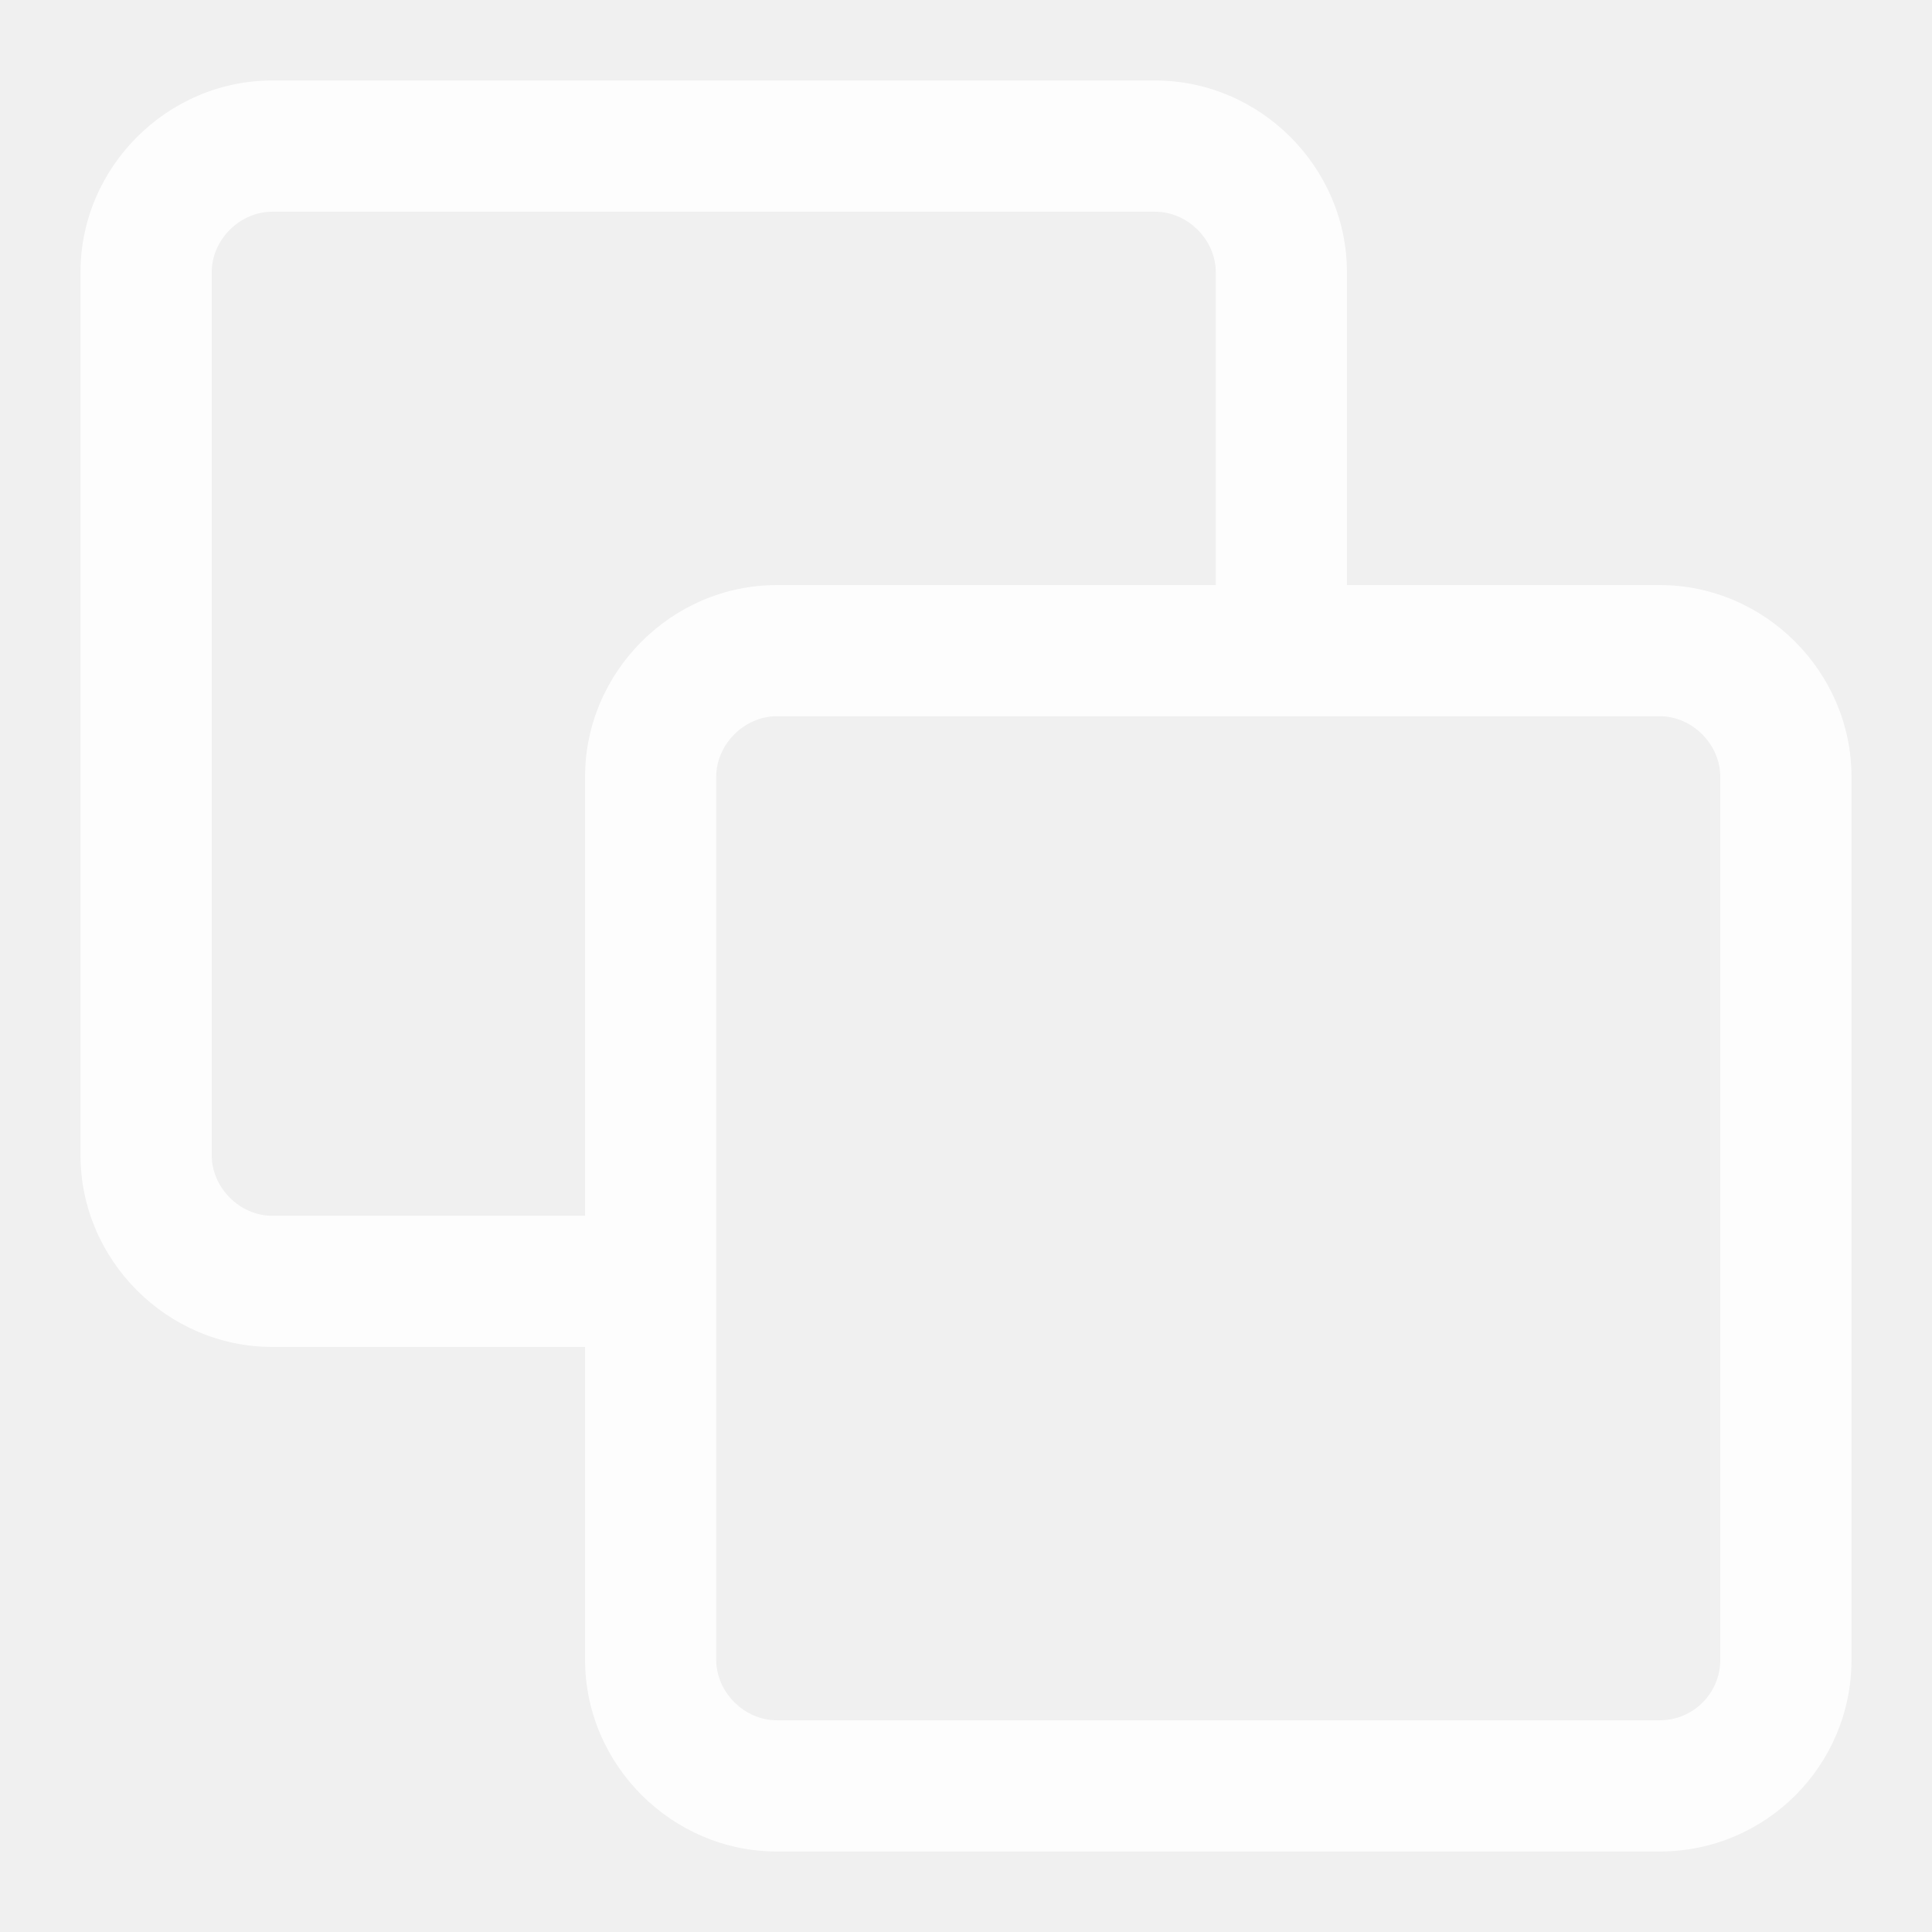
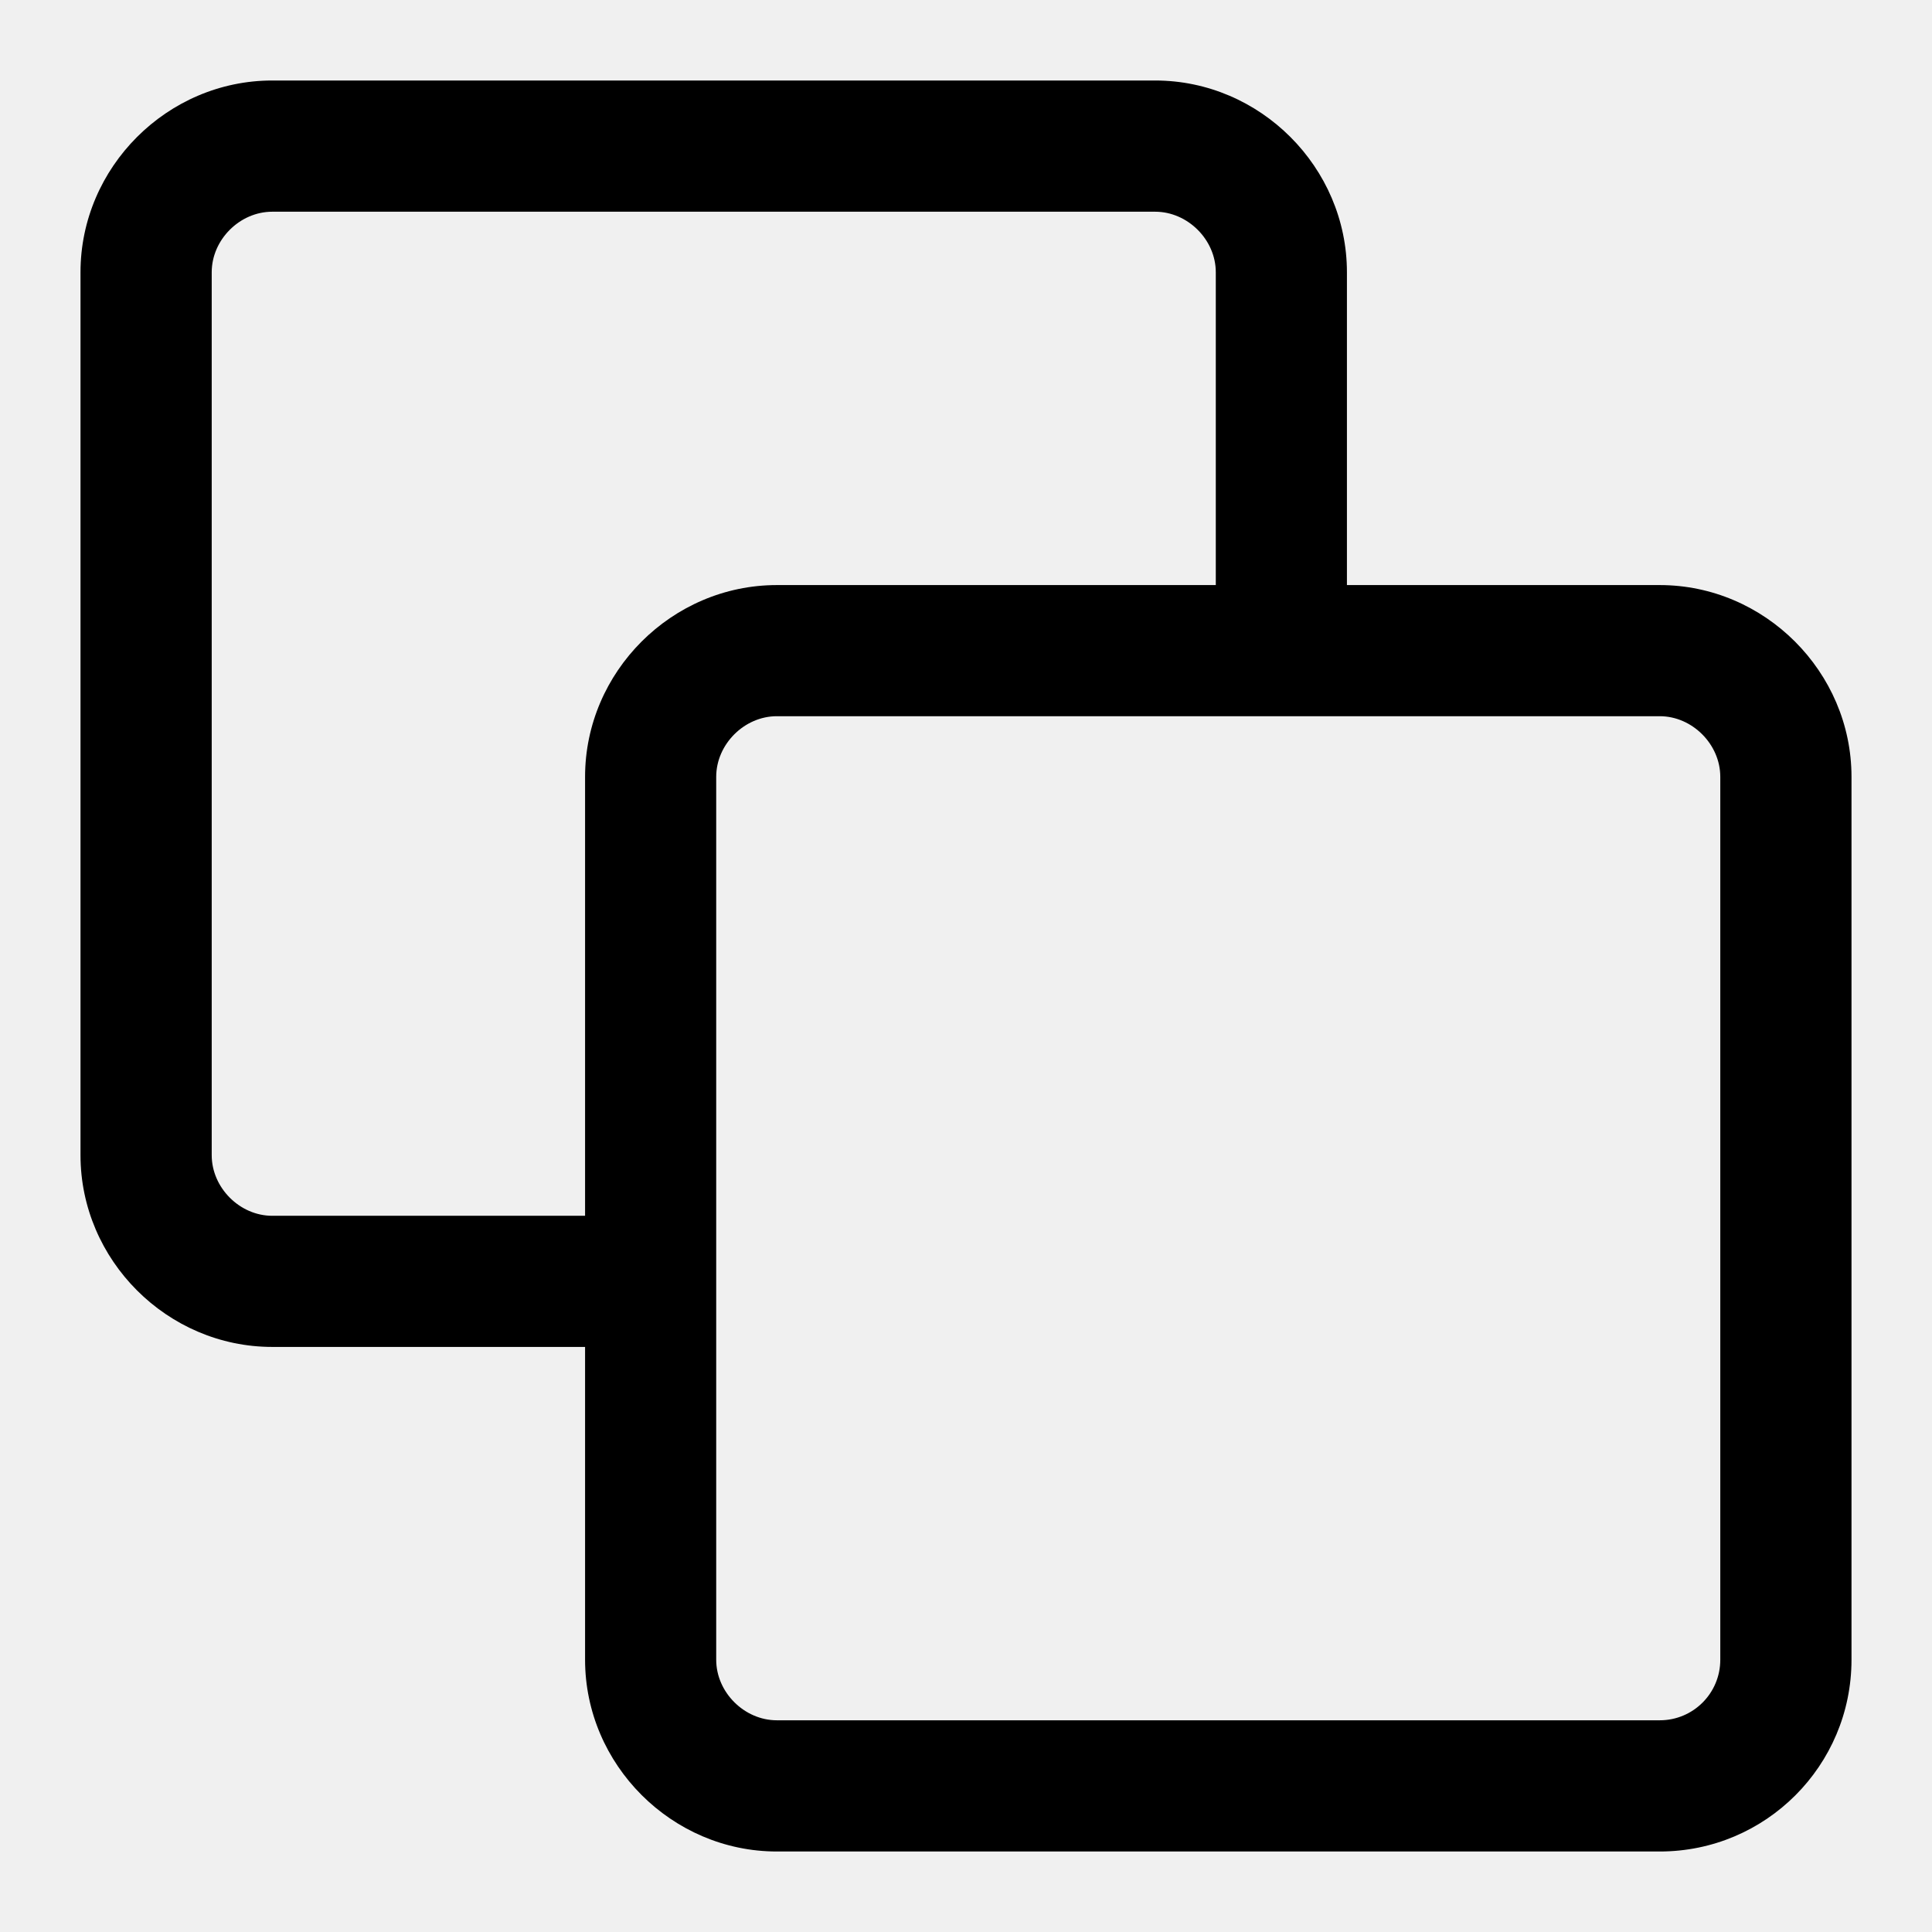
<svg xmlns="http://www.w3.org/2000/svg" width="24" height="24" viewBox="0 0 24 24" fill="none">
-   <path fill-rule="evenodd" clip-rule="evenodd" d="M3.382 1C2.078 1 1 2.078 1 3.382V14.35C1 15.654 2.078 16.732 3.382 16.732H7.268V20.618C7.268 21.922 8.346 23 9.65 23H20.618C21.934 23 23 21.934 23 20.618V9.65C23 8.346 21.922 7.268 20.618 7.268H16.732V3.382C16.732 2.078 15.654 1 14.35 1H3.382ZM15.918 8.897C15.918 8.897 15.918 8.897 15.917 8.897C15.917 8.897 15.917 8.897 15.916 8.897H9.65C9.246 8.897 8.897 9.246 8.897 9.65V15.916C8.897 15.917 8.897 15.917 8.897 15.917C8.897 15.918 8.897 15.918 8.897 15.918V20.618C8.897 21.022 9.246 21.37 9.65 21.37H20.618C21.034 21.37 21.37 21.034 21.37 20.618V9.65C21.37 9.246 21.022 8.897 20.618 8.897H15.918ZM7.268 15.103V9.65C7.268 8.346 8.346 7.268 9.65 7.268H15.103V3.382C15.103 2.978 14.754 2.63 14.35 2.63H3.382C2.978 2.63 2.63 2.978 2.63 3.382V14.35C2.63 14.754 2.978 15.103 3.382 15.103H7.268Z" fill="white" fill-opacity="0.88" />
+   <path fill-rule="evenodd" clip-rule="evenodd" d="M3.382 1C2.078 1 1 2.078 1 3.382V14.35C1 15.654 2.078 16.732 3.382 16.732H7.268V20.618C7.268 21.922 8.346 23 9.65 23H20.618C21.934 23 23 21.934 23 20.618V9.65C23 8.346 21.922 7.268 20.618 7.268H16.732V3.382C16.732 2.078 15.654 1 14.35 1H3.382ZM15.918 8.897C15.918 8.897 15.918 8.897 15.917 8.897C15.917 8.897 15.917 8.897 15.916 8.897H9.65C9.246 8.897 8.897 9.246 8.897 9.65V15.916C8.897 15.917 8.897 15.917 8.897 15.917C8.897 15.918 8.897 15.918 8.897 15.918V20.618C8.897 21.022 9.246 21.37 9.65 21.37H20.618C21.034 21.37 21.37 21.034 21.37 20.618V9.65C21.37 9.246 21.022 8.897 20.618 8.897H15.918ZM7.268 15.103V9.65C7.268 8.346 8.346 7.268 9.65 7.268H15.103V3.382C15.103 2.978 14.754 2.63 14.35 2.63H3.382C2.978 2.63 2.63 2.978 2.63 3.382V14.35C2.63 14.754 2.978 15.103 3.382 15.103H7.268Z" fill="currentColor" />
</svg>
